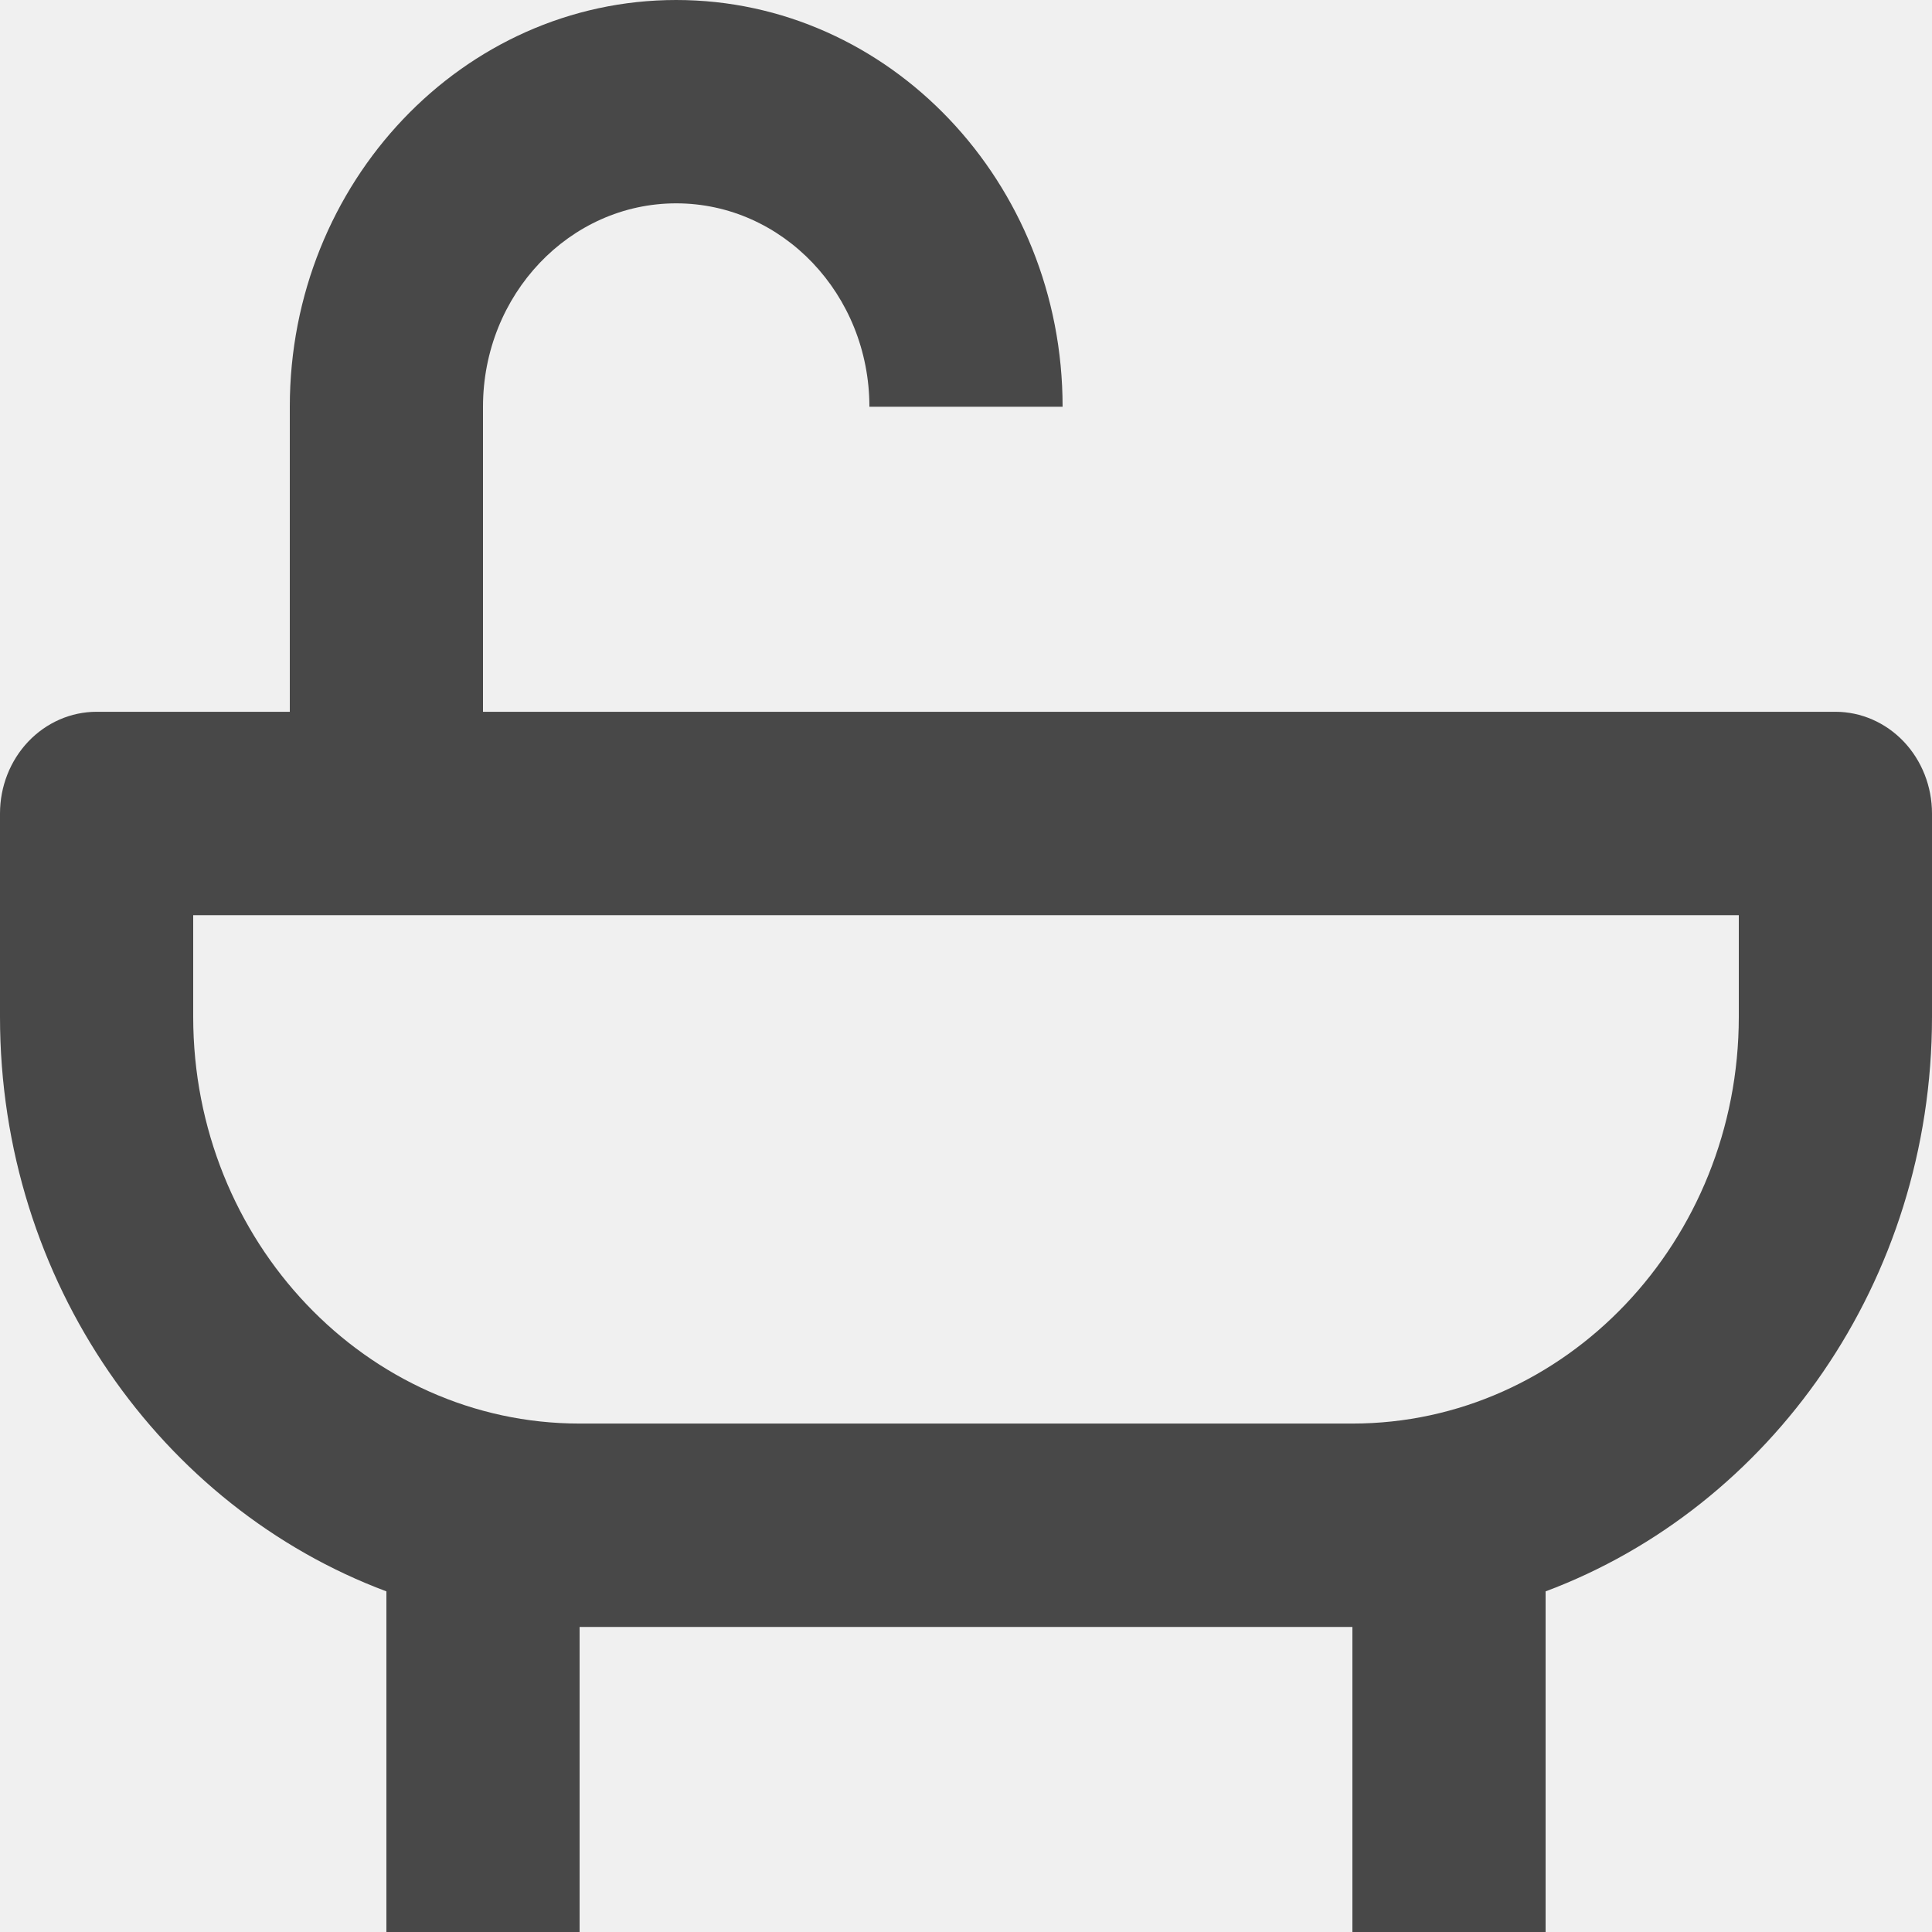
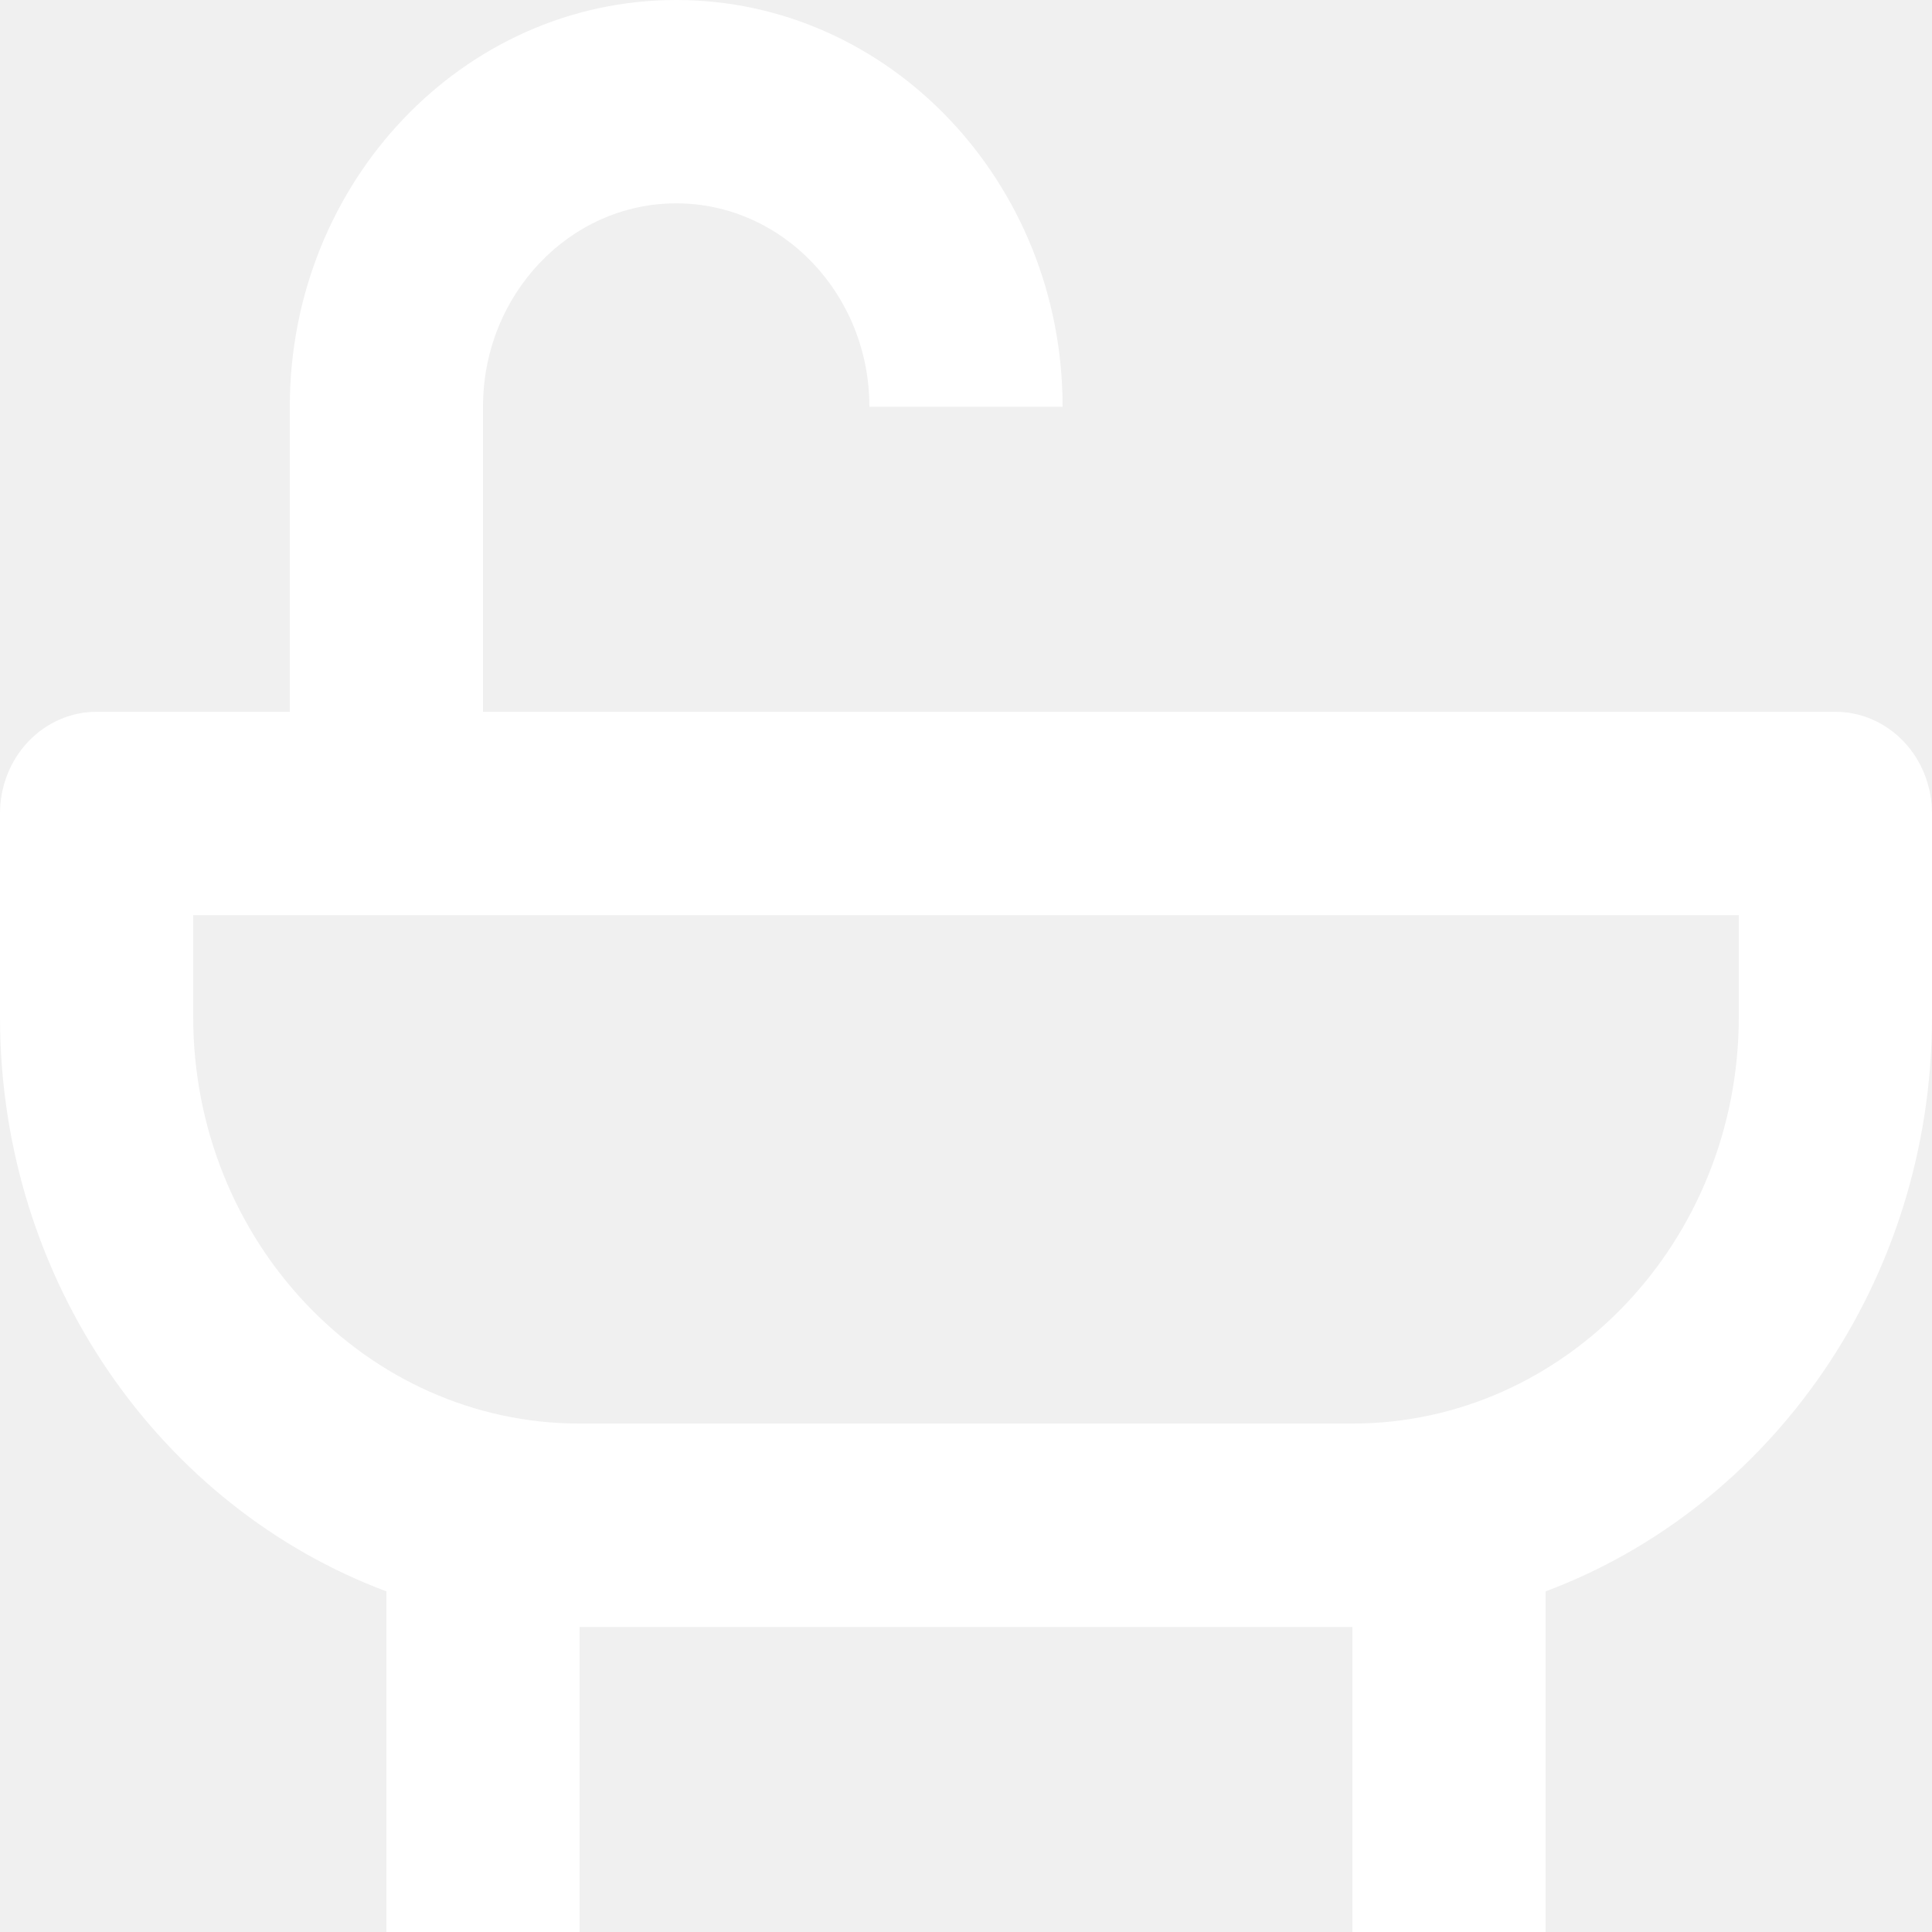
<svg xmlns="http://www.w3.org/2000/svg" width="36" height="36" viewBox="0 0 36 36" fill="none">
-   <path d="M34.2 13.263H9V7.579C9 5.489 10.615 3.789 12.6 3.789C14.585 3.789 16.2 5.489 16.2 7.579H19.8C19.8 3.399 16.571 0 12.6 0C8.629 0 5.4 3.399 5.4 7.579V13.263H1.8C1.323 13.263 0.865 13.463 0.527 13.818C0.19 14.173 0 14.655 0 15.158V18.947C0 23.885 3.013 28.086 7.2 29.653V36H10.8V30.316H25.2V36H28.8V29.653C32.987 28.086 36 23.885 36 18.947V15.158C36 14.655 35.81 14.173 35.473 13.818C35.135 13.463 34.677 13.263 34.2 13.263ZM32.4 18.947C32.4 23.127 29.171 26.526 25.2 26.526H10.8C6.829 26.526 3.6 23.127 3.6 18.947V17.053H32.4V18.947Z" fill="#484848" />
+   <path d="M34.2 13.263H9V7.579C9 5.489 10.615 3.789 12.6 3.789C14.585 3.789 16.2 5.489 16.2 7.579H19.8C19.8 3.399 16.571 0 12.6 0C8.629 0 5.4 3.399 5.4 7.579V13.263H1.8C1.323 13.263 0.865 13.463 0.527 13.818C0.19 14.173 0 14.655 0 15.158V18.947C0 23.885 3.013 28.086 7.2 29.653V36H10.8V30.316H25.2V36H28.8V29.653C32.987 28.086 36 23.885 36 18.947V15.158C36 14.655 35.81 14.173 35.473 13.818C35.135 13.463 34.677 13.263 34.2 13.263ZM32.4 18.947C32.4 23.127 29.171 26.526 25.2 26.526H10.8C6.829 26.526 3.6 23.127 3.6 18.947V17.053H32.4V18.947Z" fill="white" />
</svg>
